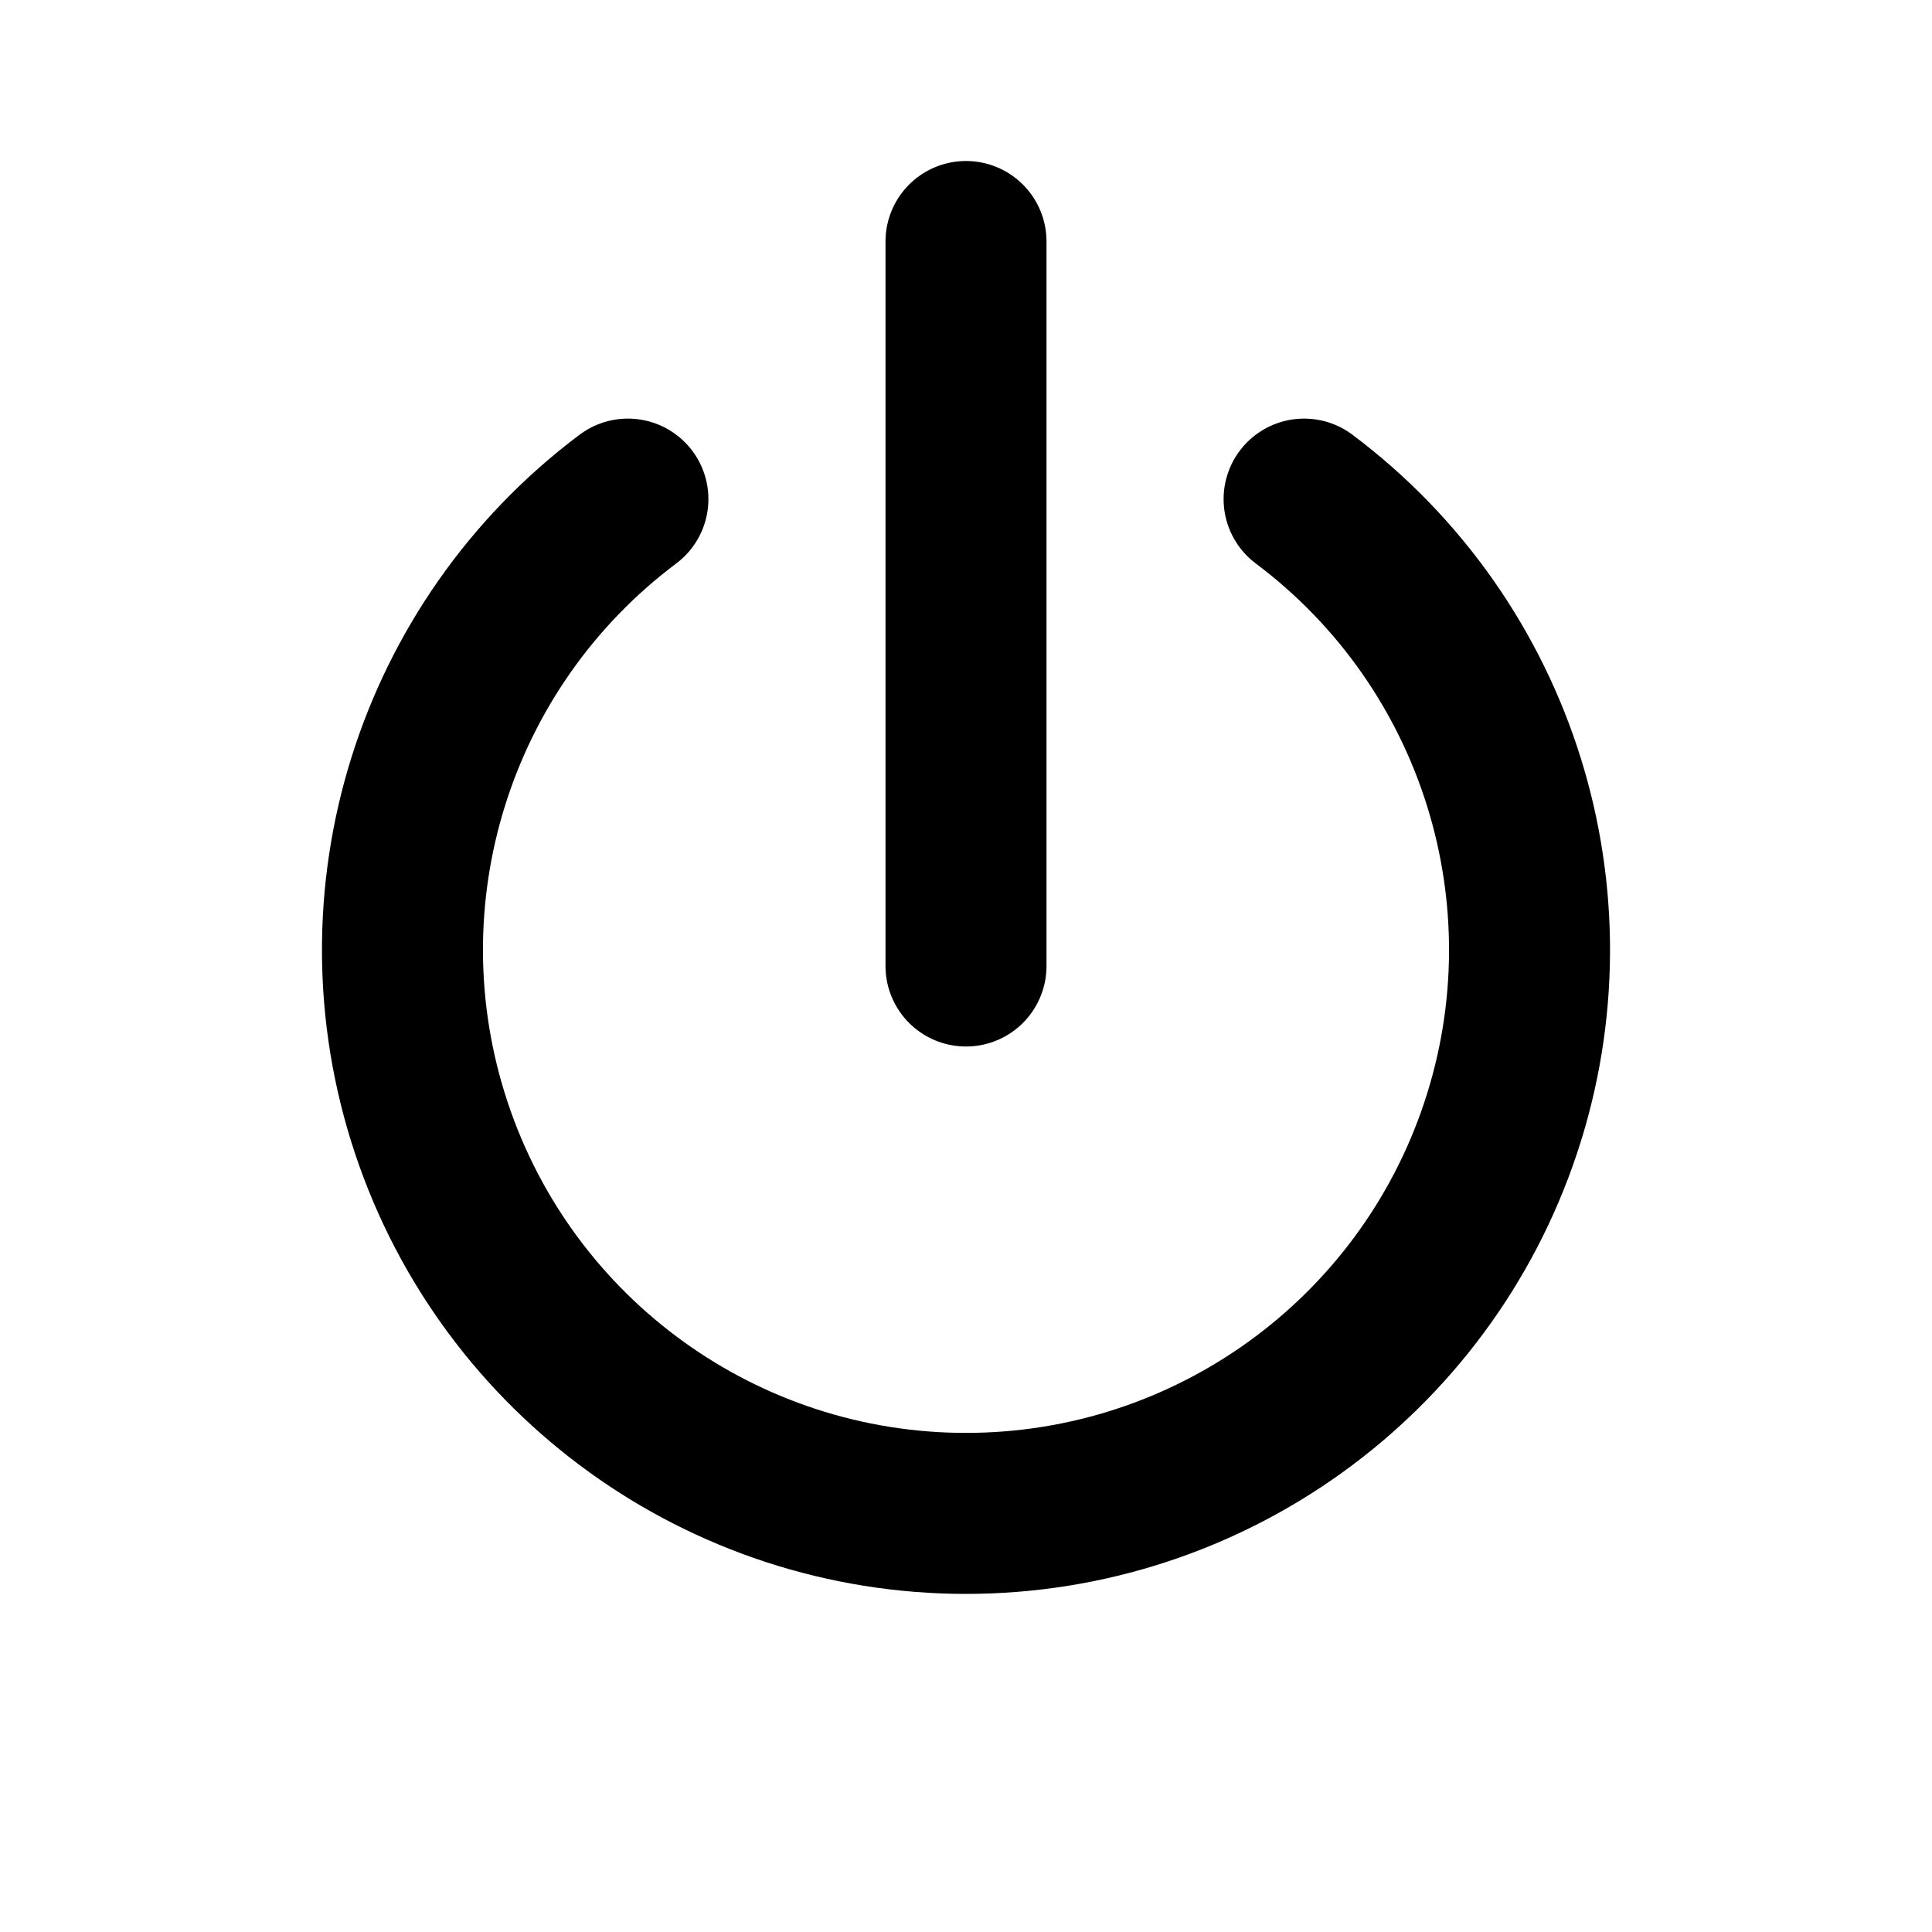
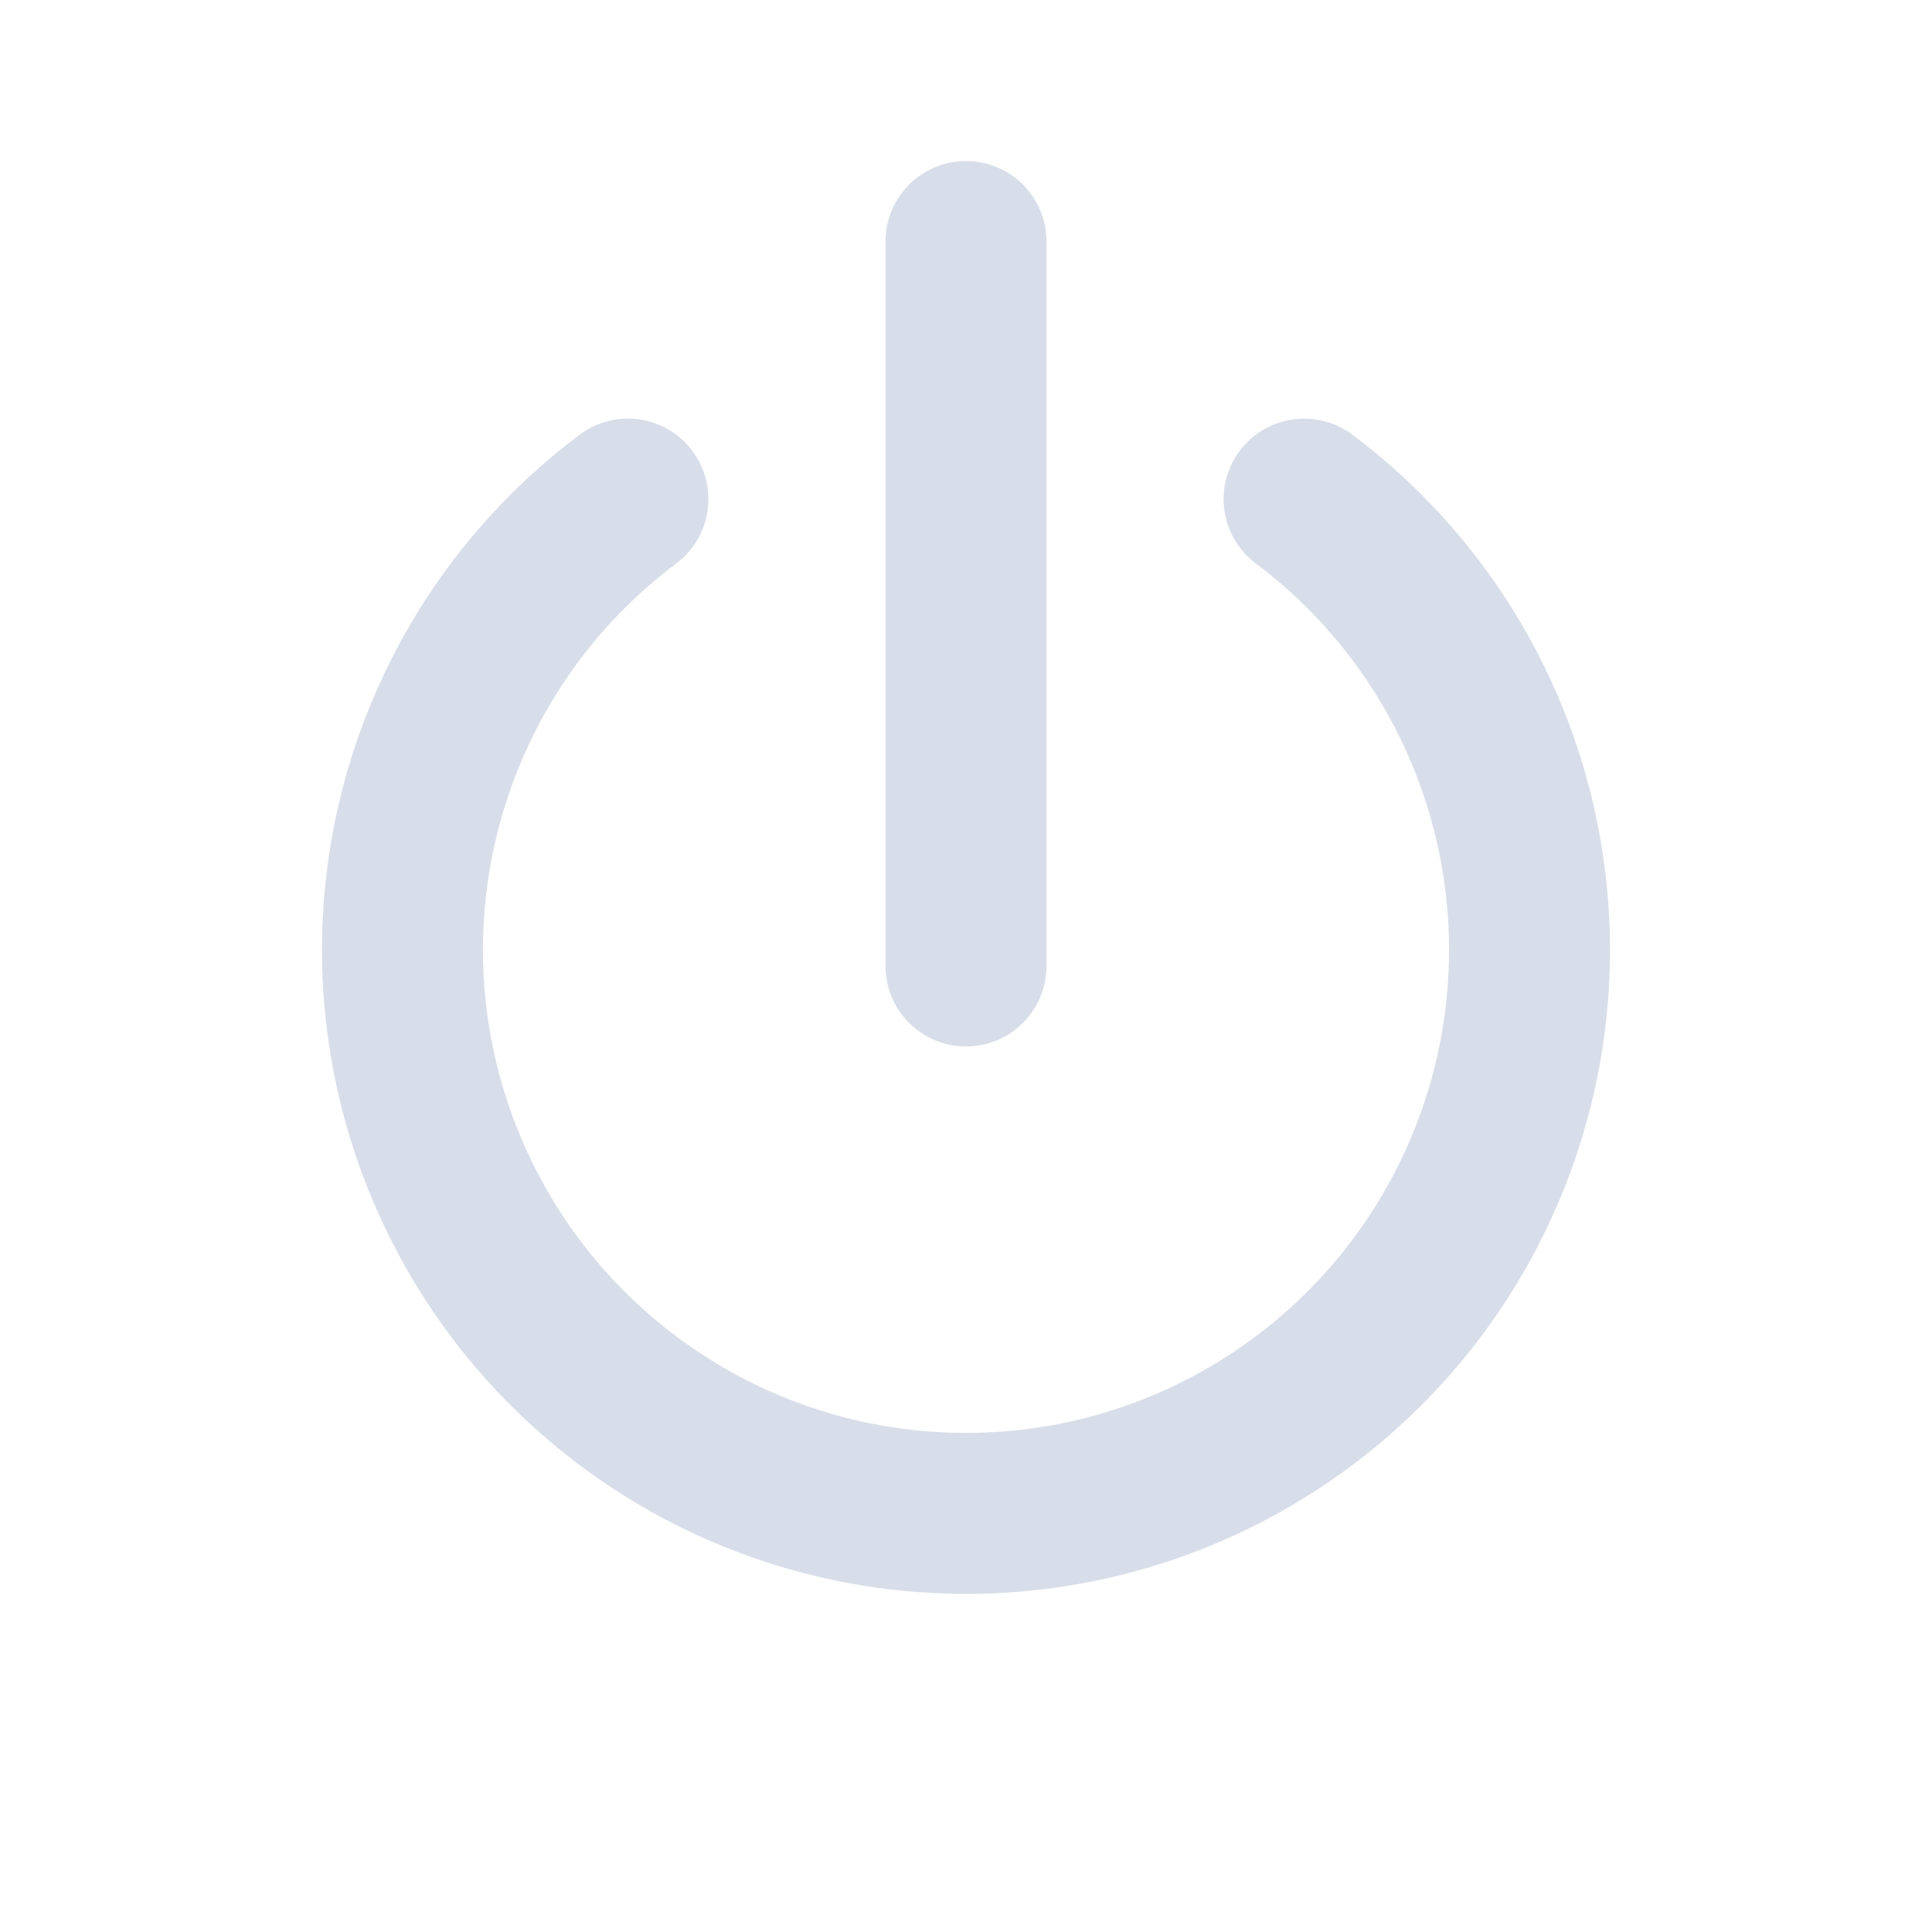
- <svg xmlns="http://www.w3.org/2000/svg" width="24" height="24" viewBox="0 0 24 24" fill="none" stroke="currentColor" stroke-width="2" stroke-linecap="round" stroke-linejoin="round">
+ <svg xmlns="http://www.w3.org/2000/svg" width="24" height="24" viewBox="0 0 24 24" fill="none" stroke="#D8DEE9" stroke-width="2" stroke-linecap="round" stroke-linejoin="round">
  <path d="M12 3v9" />
  <path d="M7.8 6.2a7 7 0 1 0 8.4 0" />
</svg>
